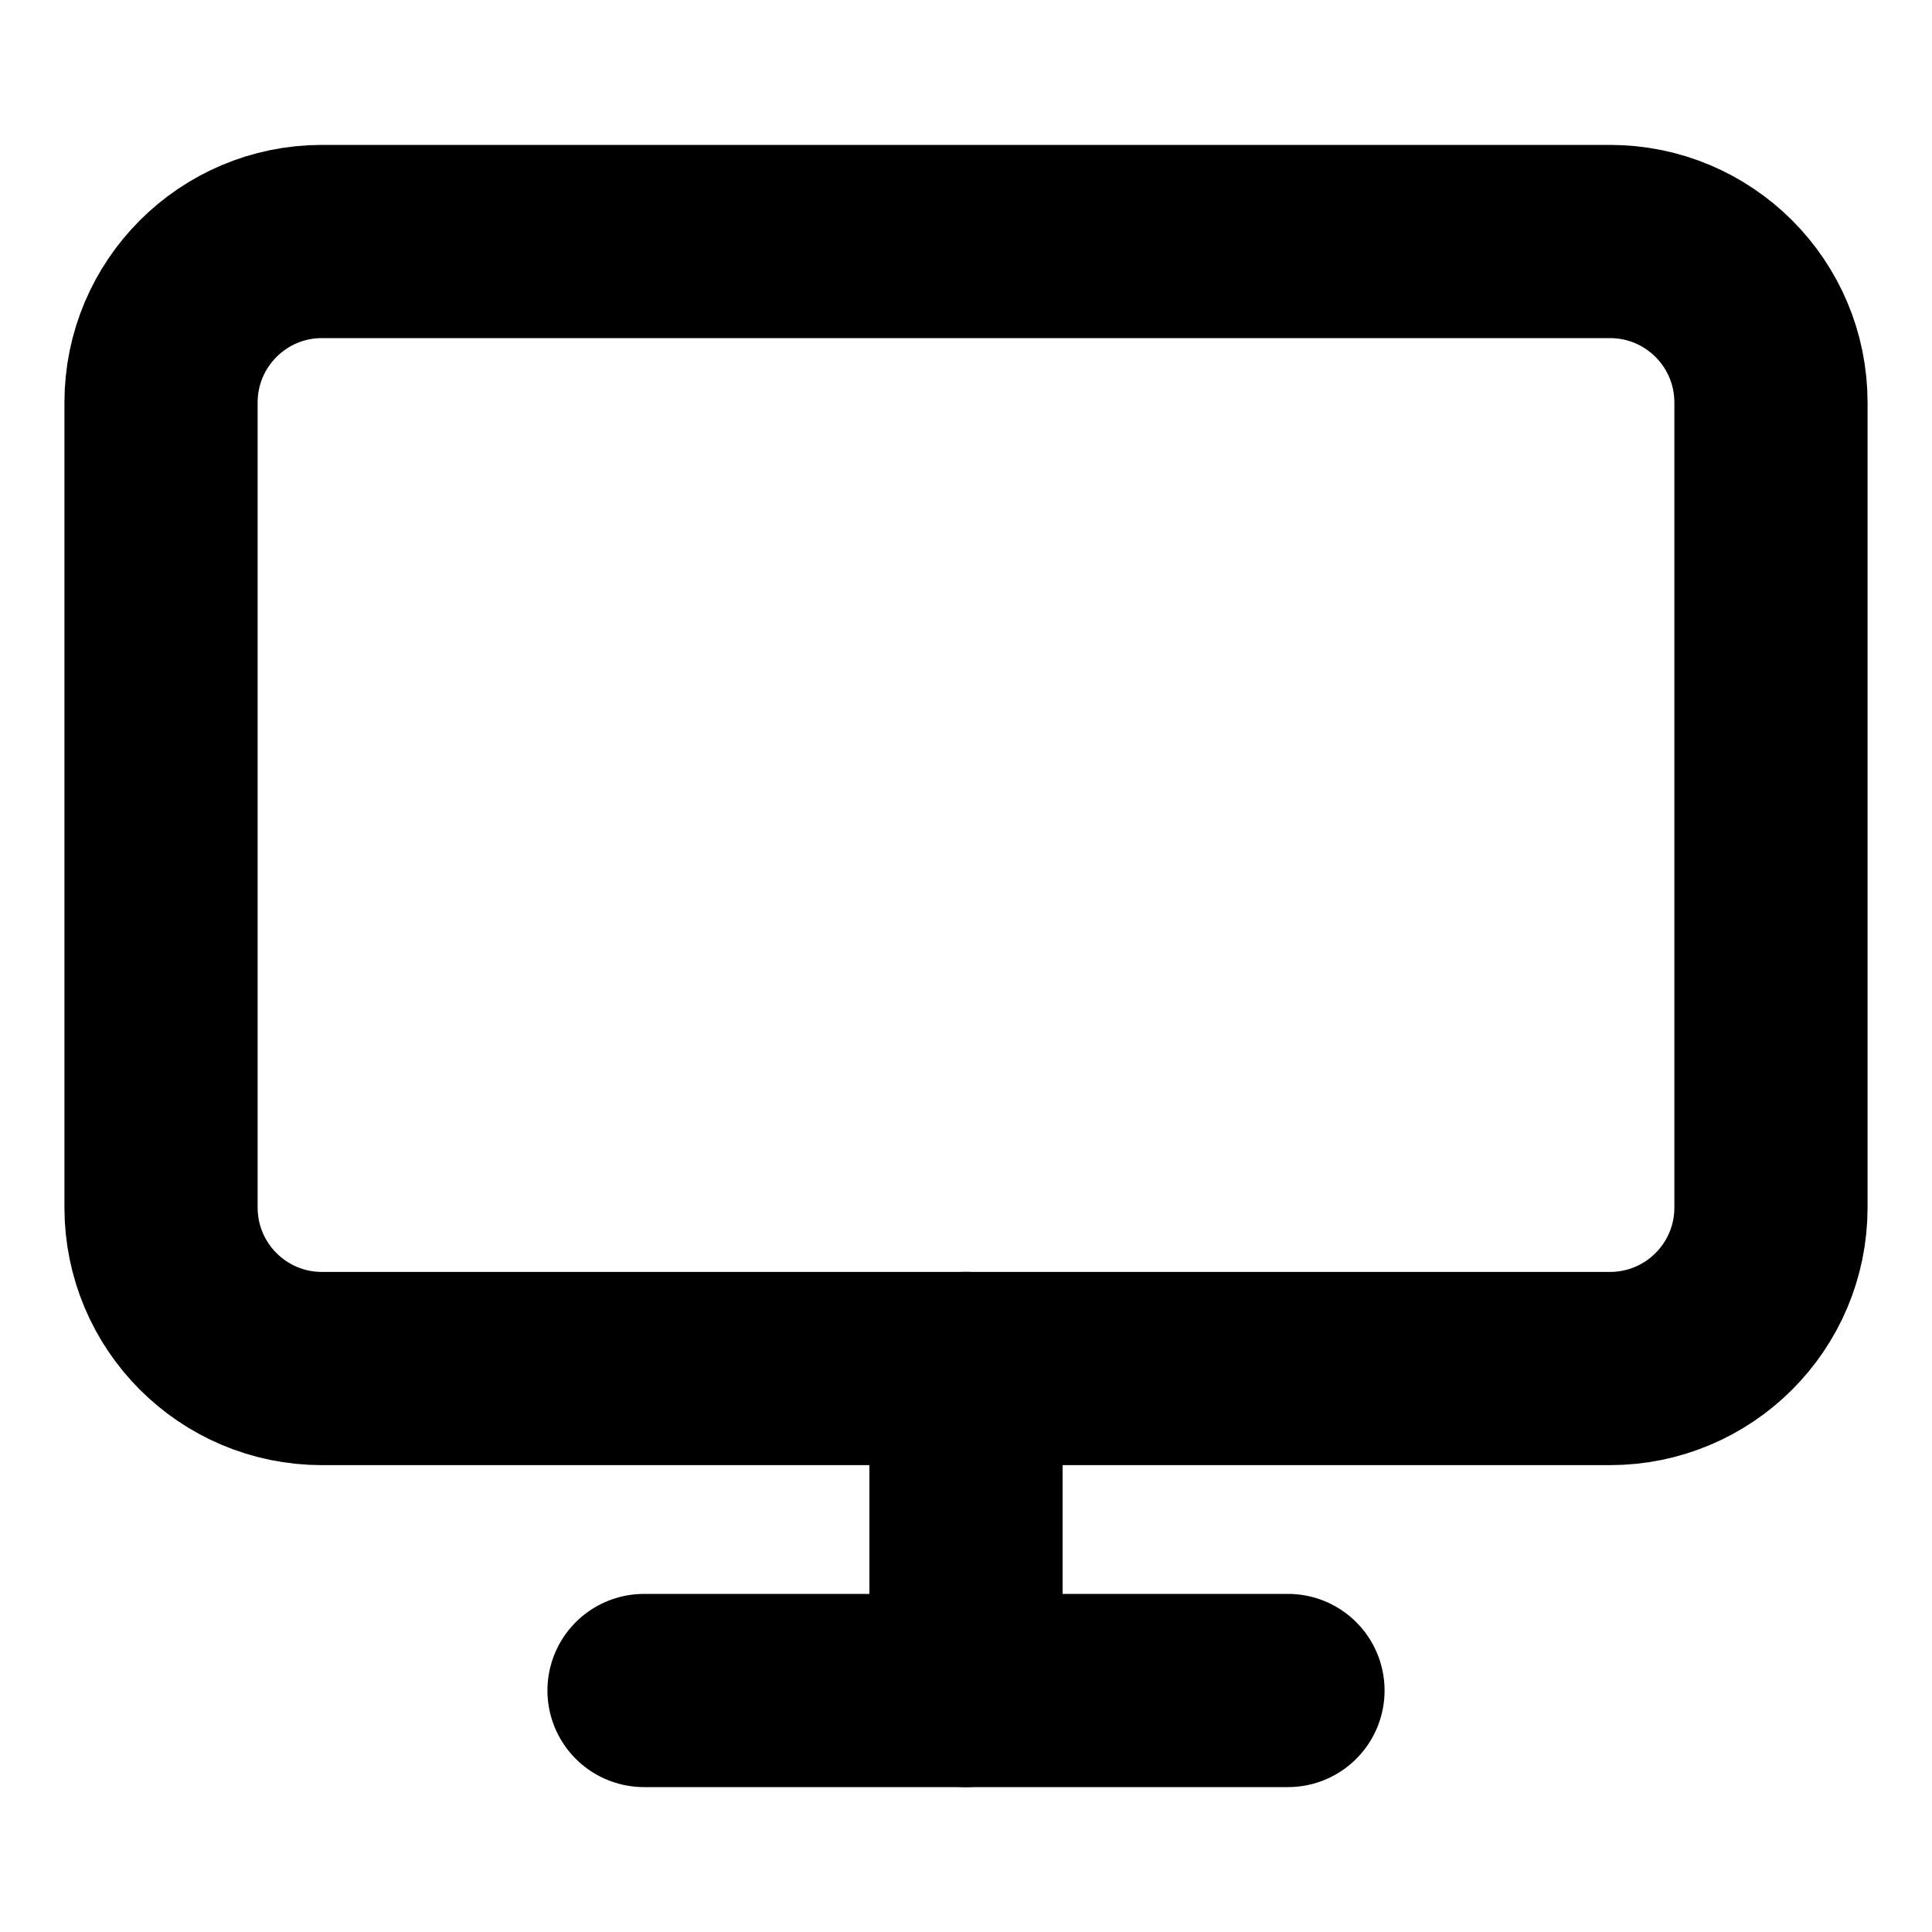
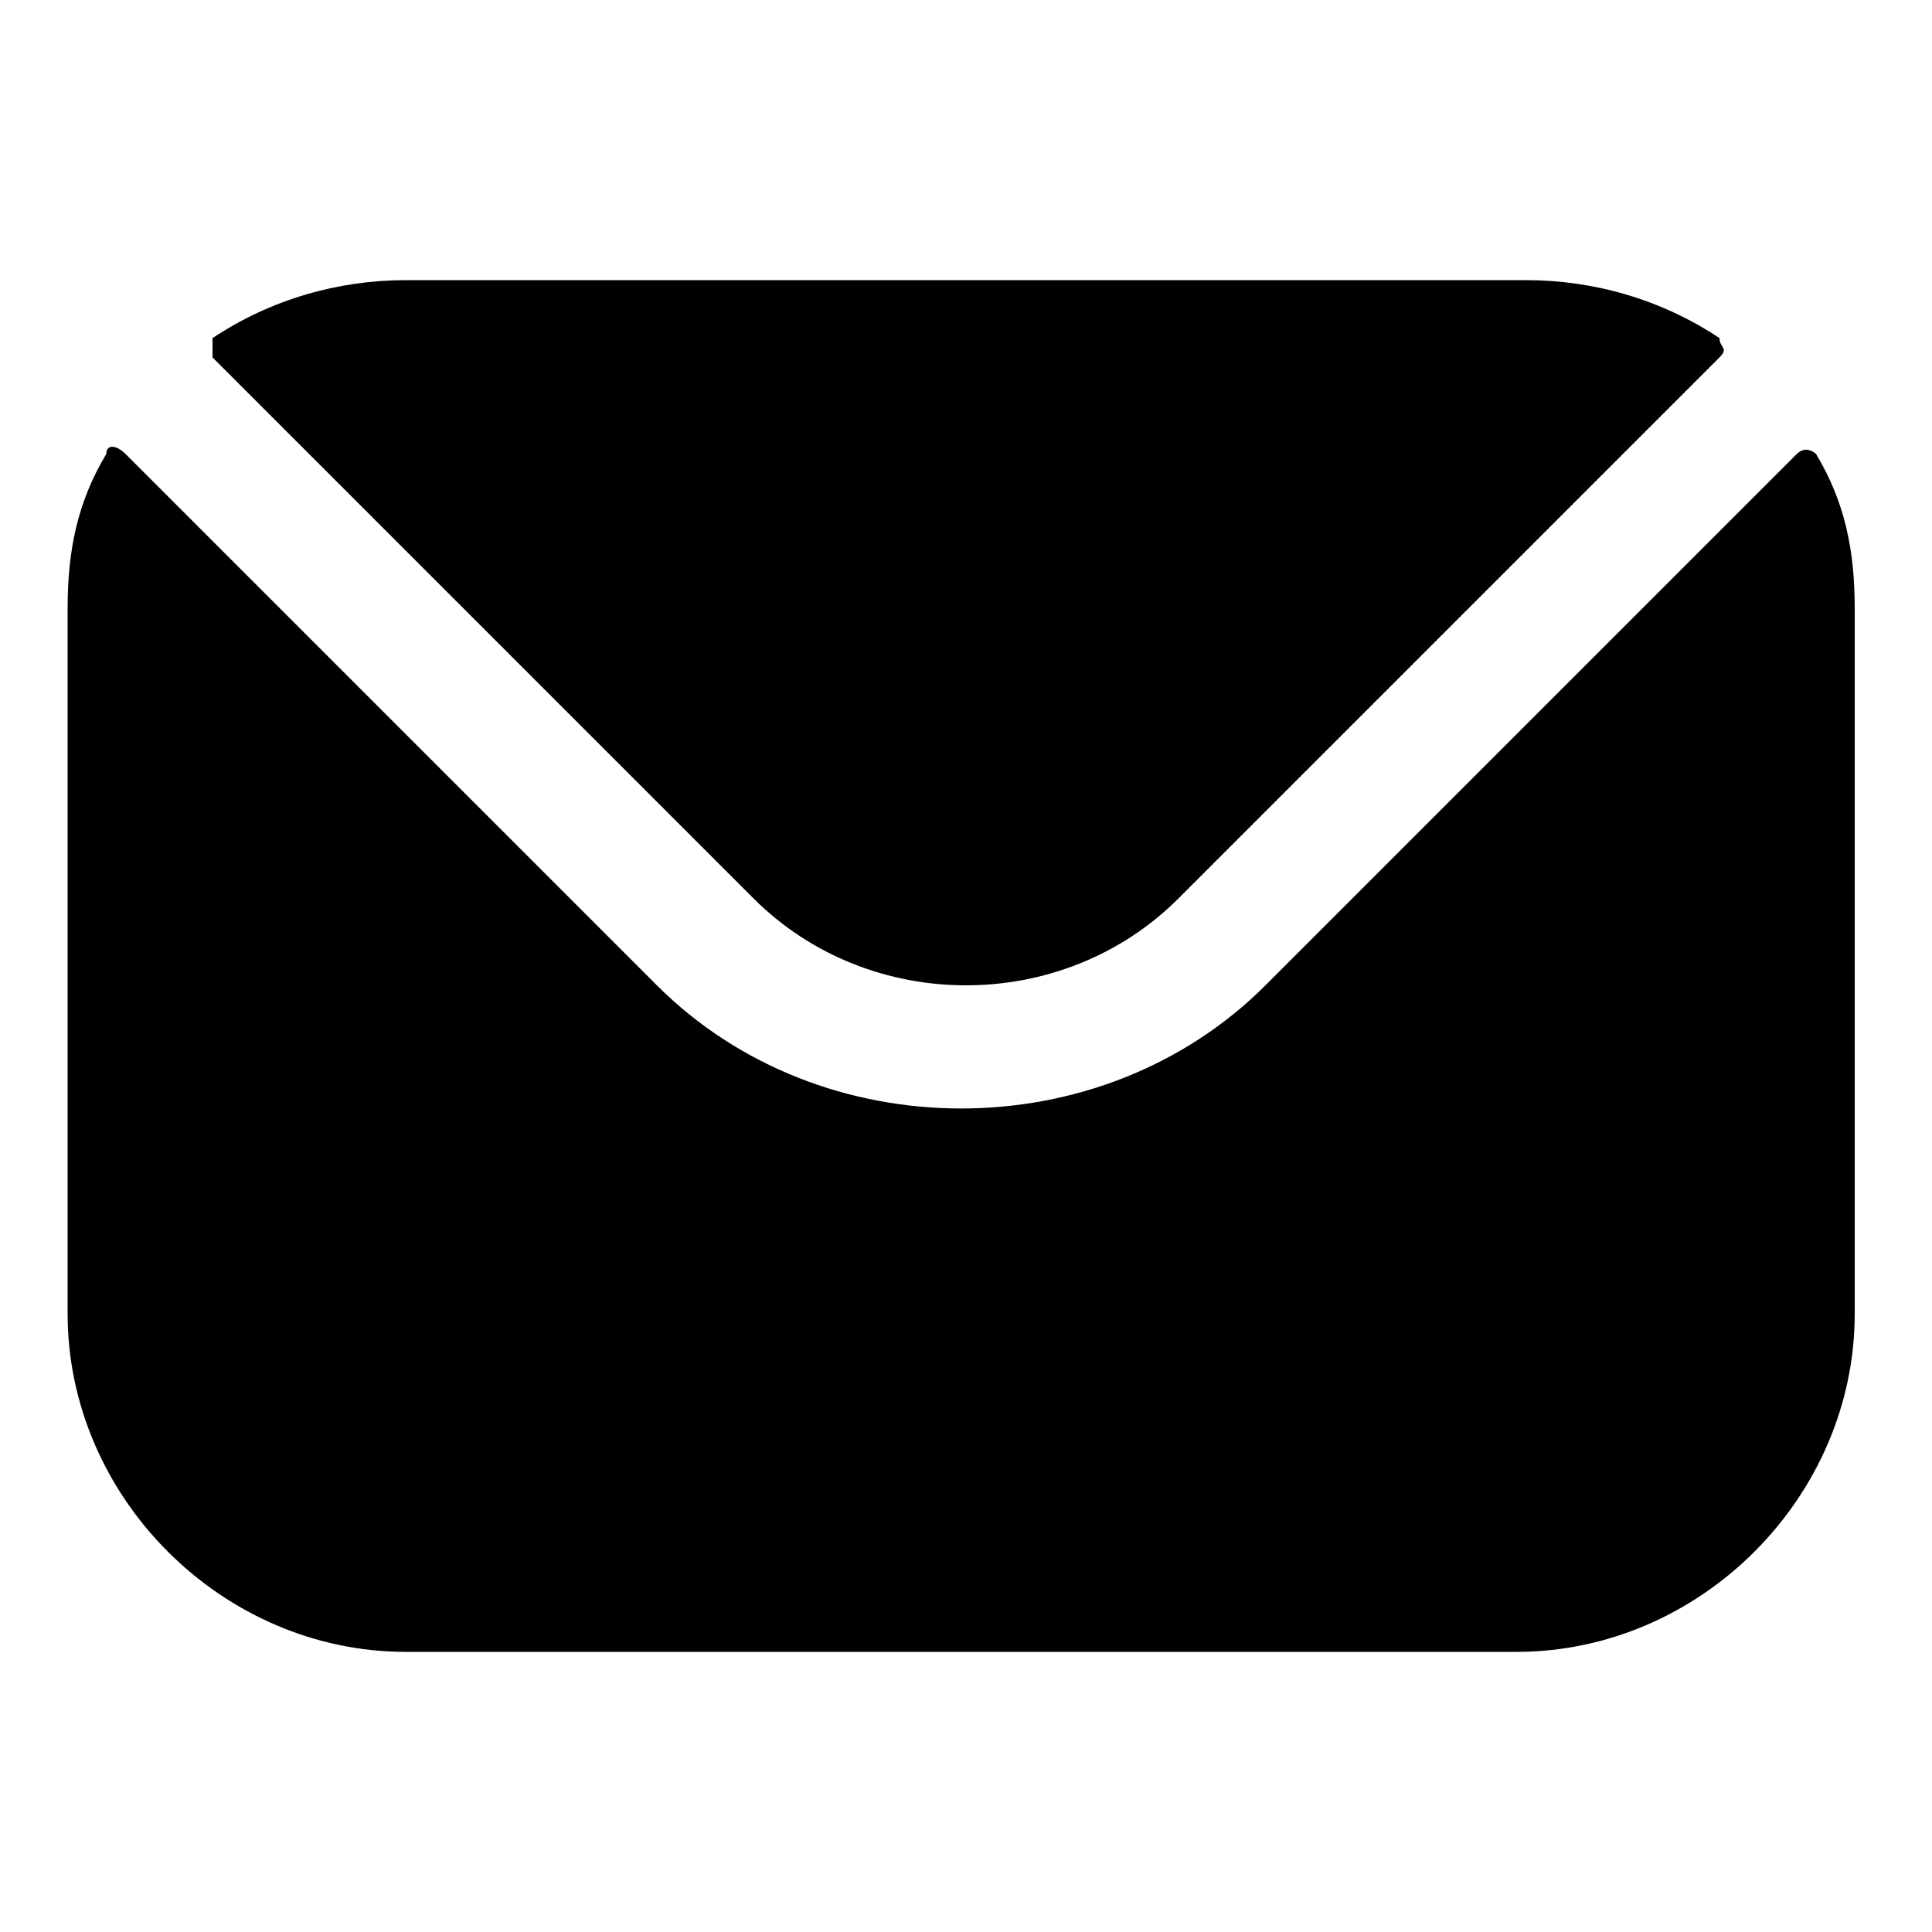
- <svg xmlns="http://www.w3.org/2000/svg" width="20" height="20" viewBox="0 0 20 20" fill="none">
-   <path d="M16.666 2.5H3.333C2.413 2.5 1.667 3.246 1.667 4.167V12.5C1.667 13.421 2.413 14.167 3.333 14.167H16.666C17.587 14.167 18.333 13.421 18.333 12.5V4.167C18.333 3.246 17.587 2.5 16.666 2.5Z" stroke="black" stroke-width="2" stroke-linecap="round" stroke-linejoin="round" />
-   <path d="M6.667 17.5H13.333" stroke="black" stroke-width="2" stroke-linecap="round" stroke-linejoin="round" />
-   <path d="M10 14.166V17.5" stroke="black" stroke-width="2" stroke-linecap="round" stroke-linejoin="round" />
+ <svg xmlns="http://www.w3.org/2000/svg" version="1.1" id="Layer_1" x="0px" y="0px" viewBox="0 0 20 20" style="enable-background:new 0 0 20 20;" xml:space="preserve">
+   <style type="text/css">
+ 	.st0{fill-rule:evenodd;clip-rule:evenodd;}
+ </style>
+   <path class="st0" d="M2.2,3.7l5.6,5.6c1.2,1.2,3.2,1.2,4.4,0l5.6-5.6c0.1-0.1,0-0.1,0-0.2c-0.6-0.4-1.3-0.6-2-0.6H4.2  c-0.7,0-1.4,0.2-2,0.6C2.2,3.5,2.2,3.6,2.2,3.7L2.2,3.7z M0.7,6.3c0-0.6,0.1-1.1,0.4-1.6c0-0.1,0.1-0.1,0.2,0l5.5,5.5  c1.7,1.7,4.6,1.7,6.3,0l5.5-5.5c0.1-0.1,0.2,0,0.2,0c0.3,0.5,0.4,1,0.4,1.6v7.3c0,1.9-1.6,3.5-3.5,3.5H4.2c-1.9,0-3.5-1.6-3.5-3.5  L0.7,6.3z" />
</svg>
